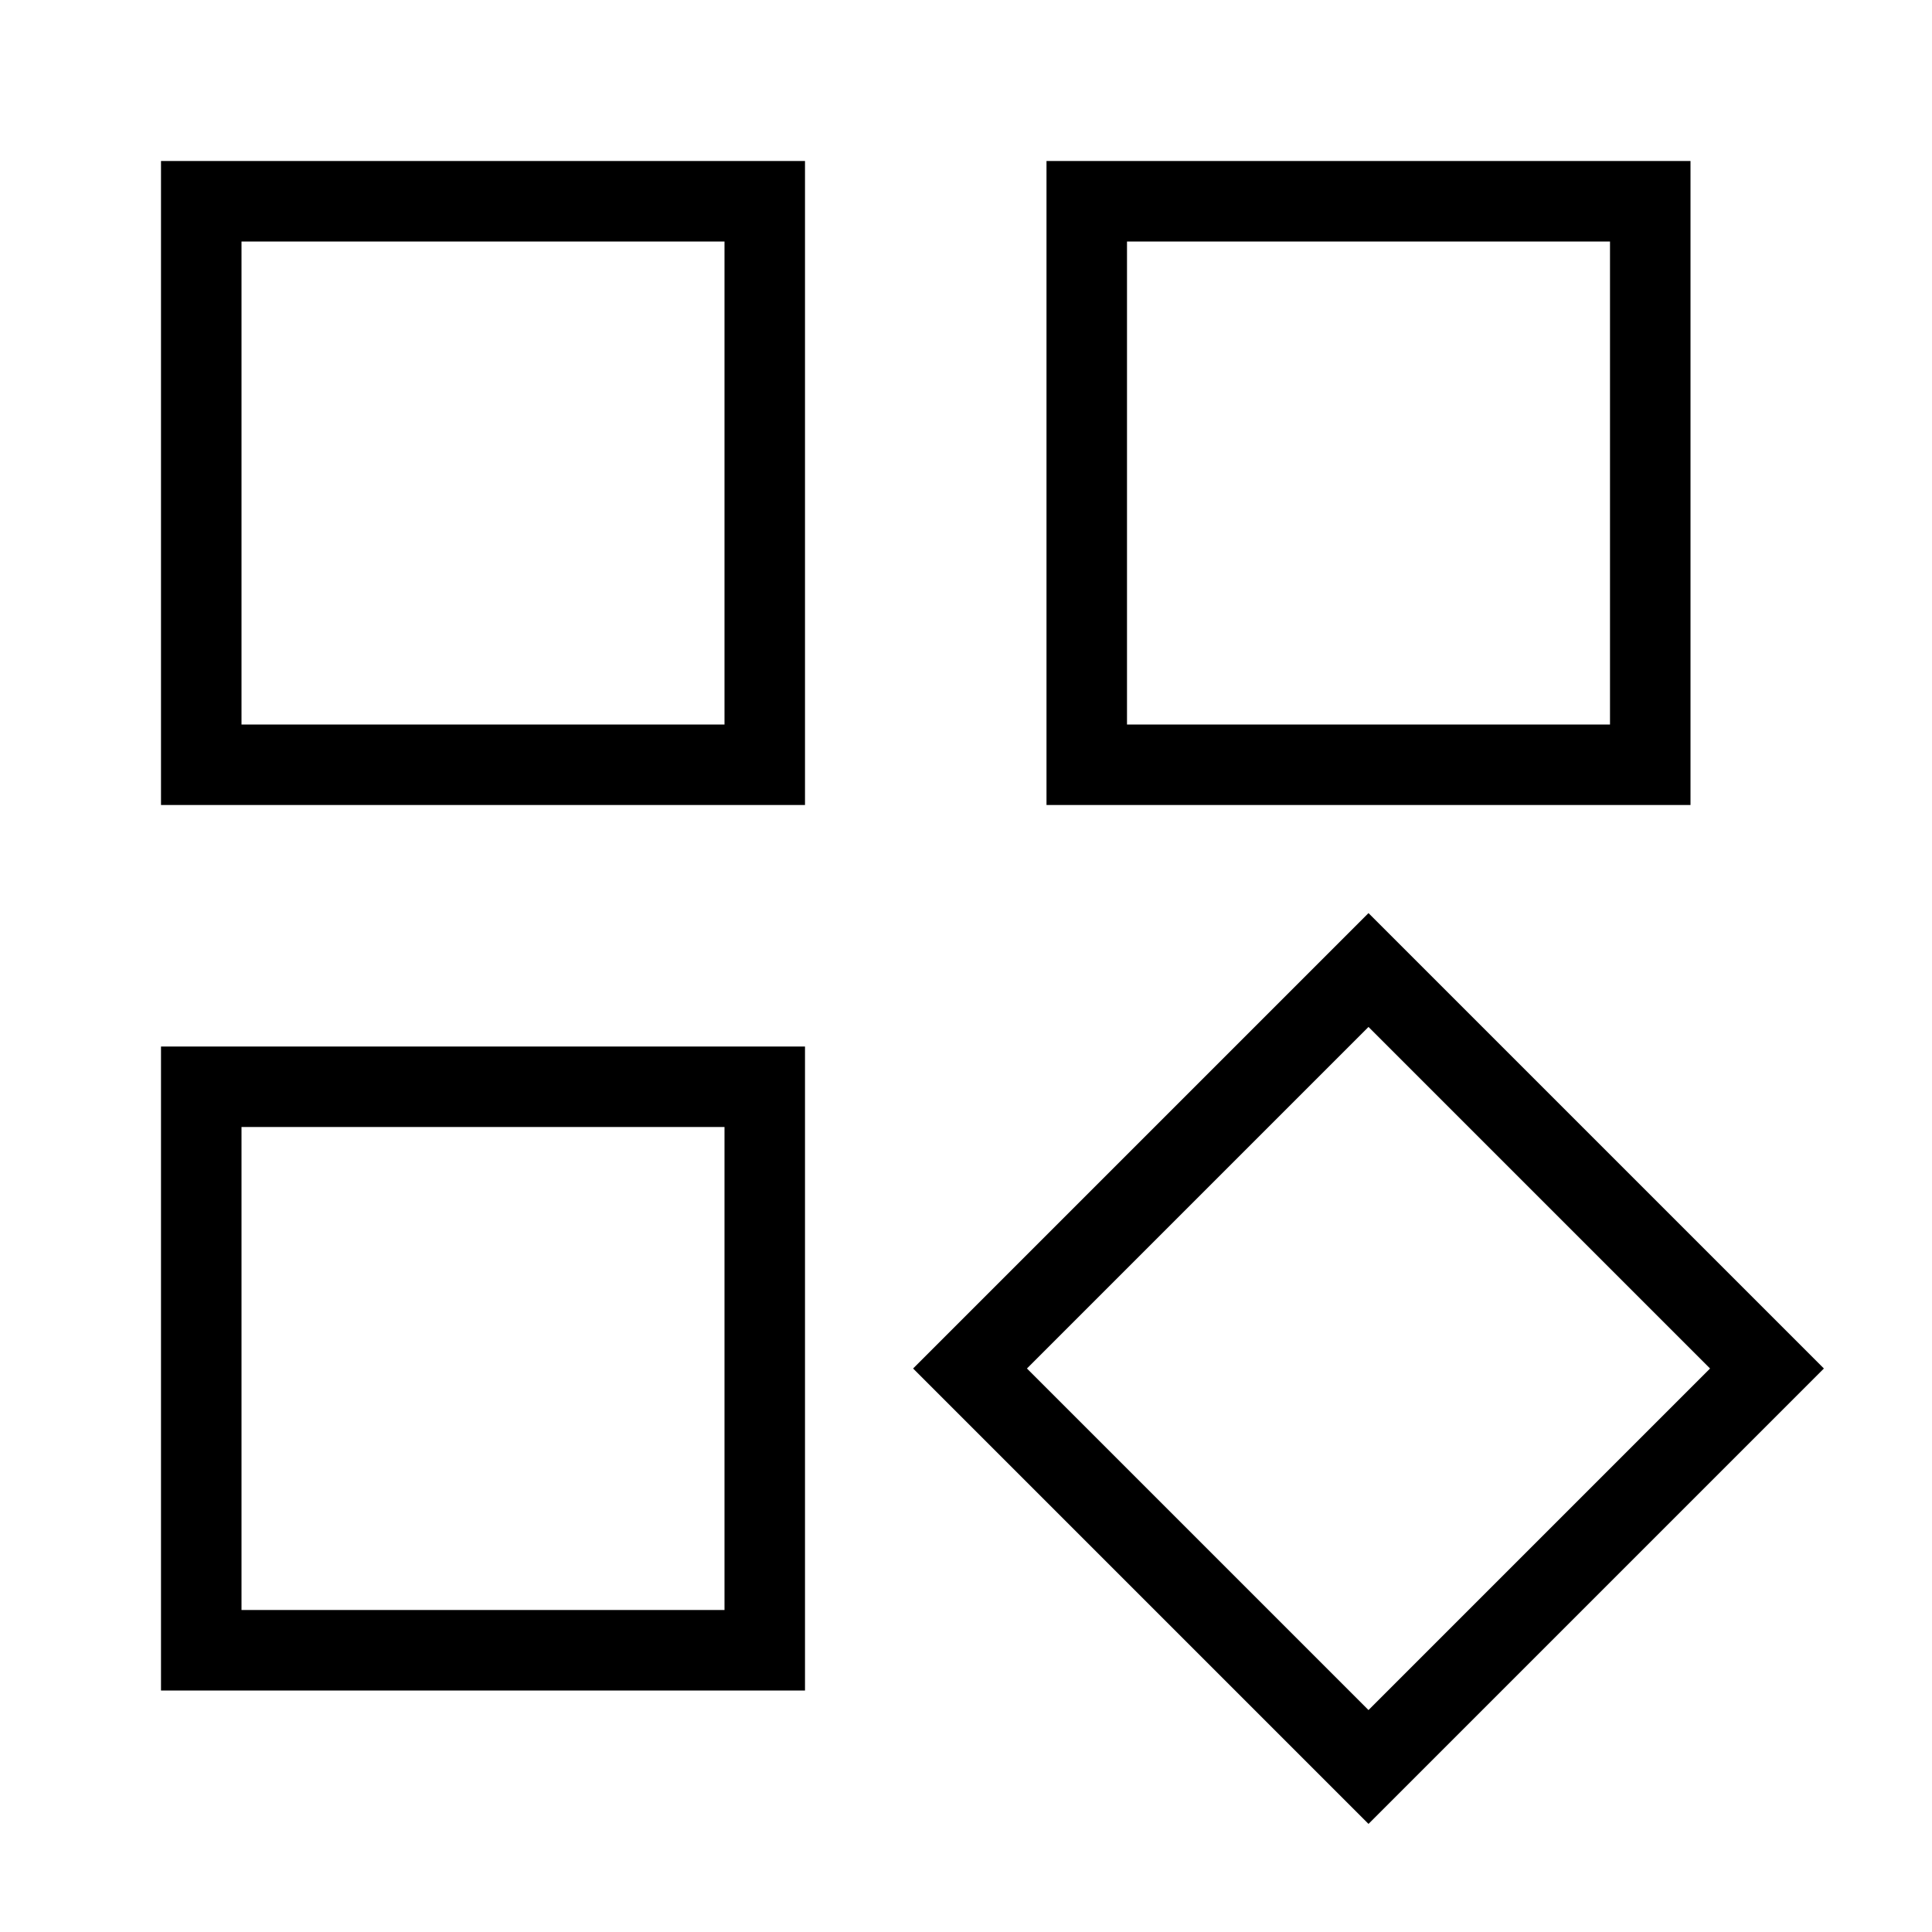
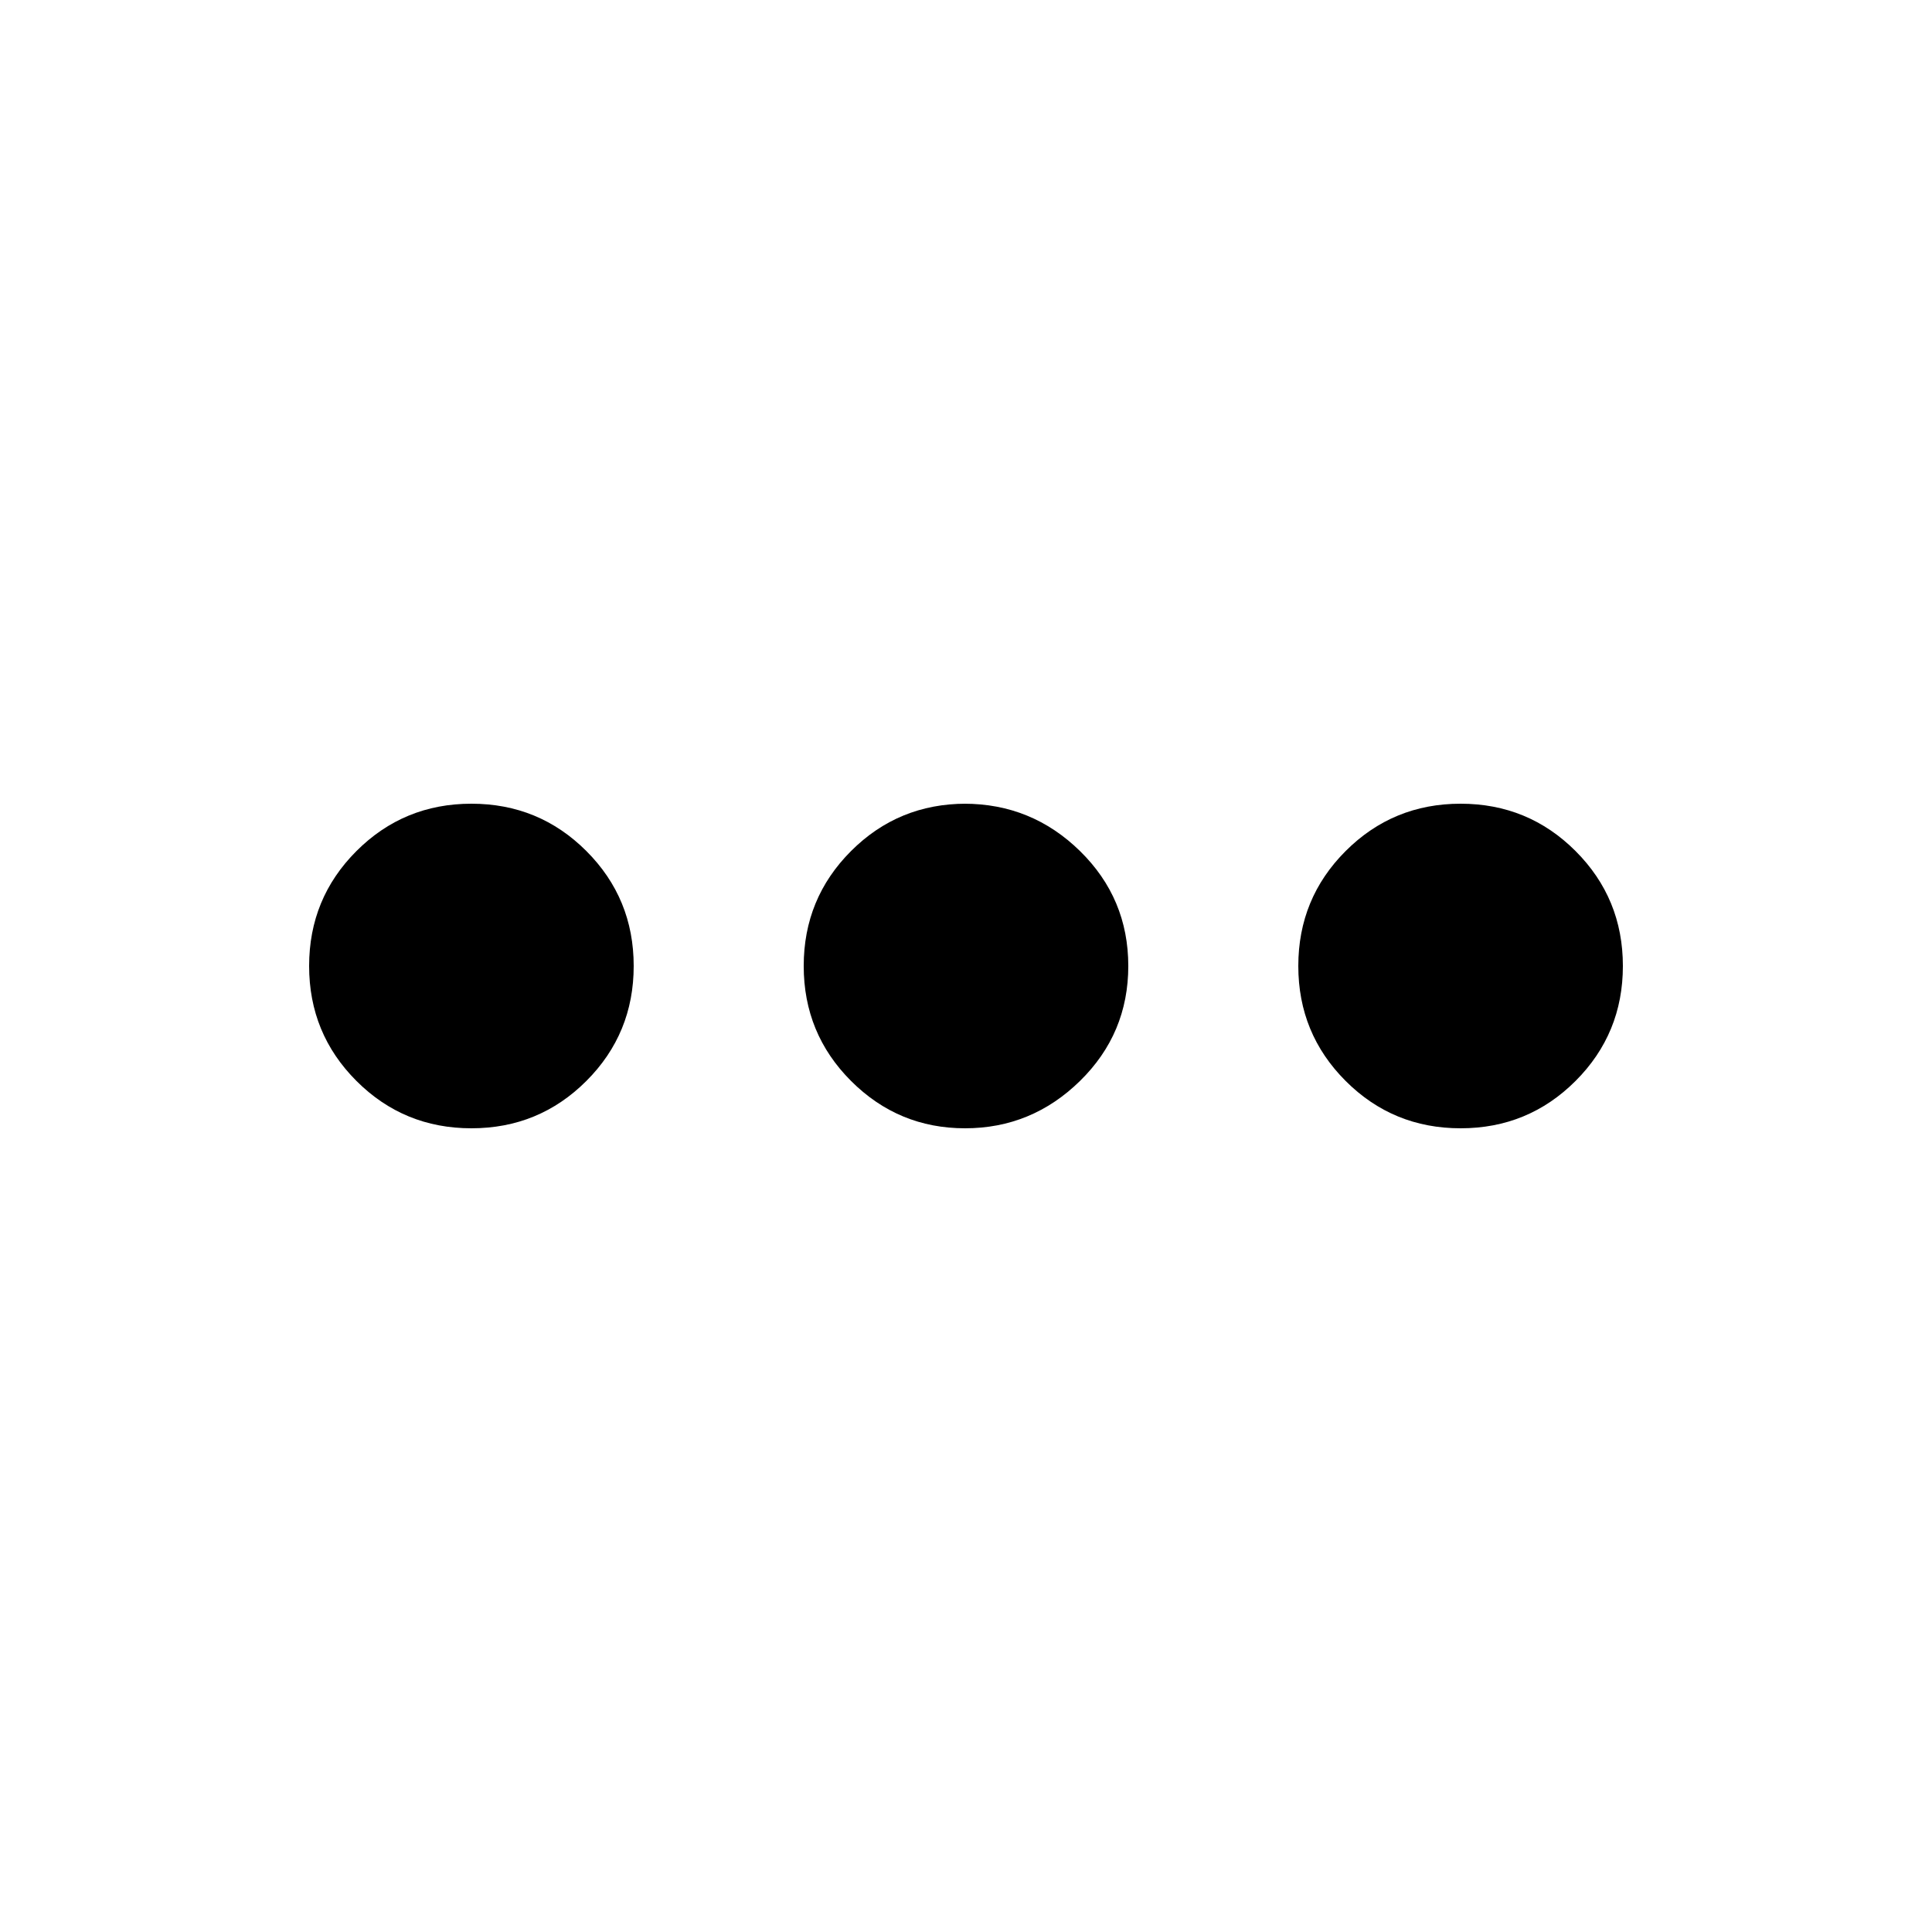
- <svg xmlns="http://www.w3.org/2000/svg" width="800px" height="800px" viewBox="0 0 24 24">
-   <path d="M10 10H2V2h8zM3 9h6V3H3zm18 1h-8V2h8zm-7-1h6V3h-6zm3 13.657L11.343 17 17 11.343 22.657 17zM12.757 17L17 21.243 21.243 17 17 12.757zM10 21H2v-8h8zm-7-1h6v-6H3z" />
-   <path fill="none" d="M0 0h24v24H0z" />
+ <svg xmlns="http://www.w3.org/2000/svg" fill="#000000" width="800px" height="800px" viewBox="0 0 1000 1000">
+   <path d="M244 416q-35 0-59.5 24.5T160 500t24.5 59.5T244 584t59.5-24.5T328 500t-24.5-59.5T244 416zm256 0q-35 0-59.5 24.5T416 500t24.5 59.5 59 24.5 59.5-24.5 25-59.5-25-59.5-60-24.5h1zm256 0q-35 0-59.5 24.5T672 500t24.5 59.5T756 584t59.5-24.5T840 500t-24.5-59.5T756 416z" />
</svg>
